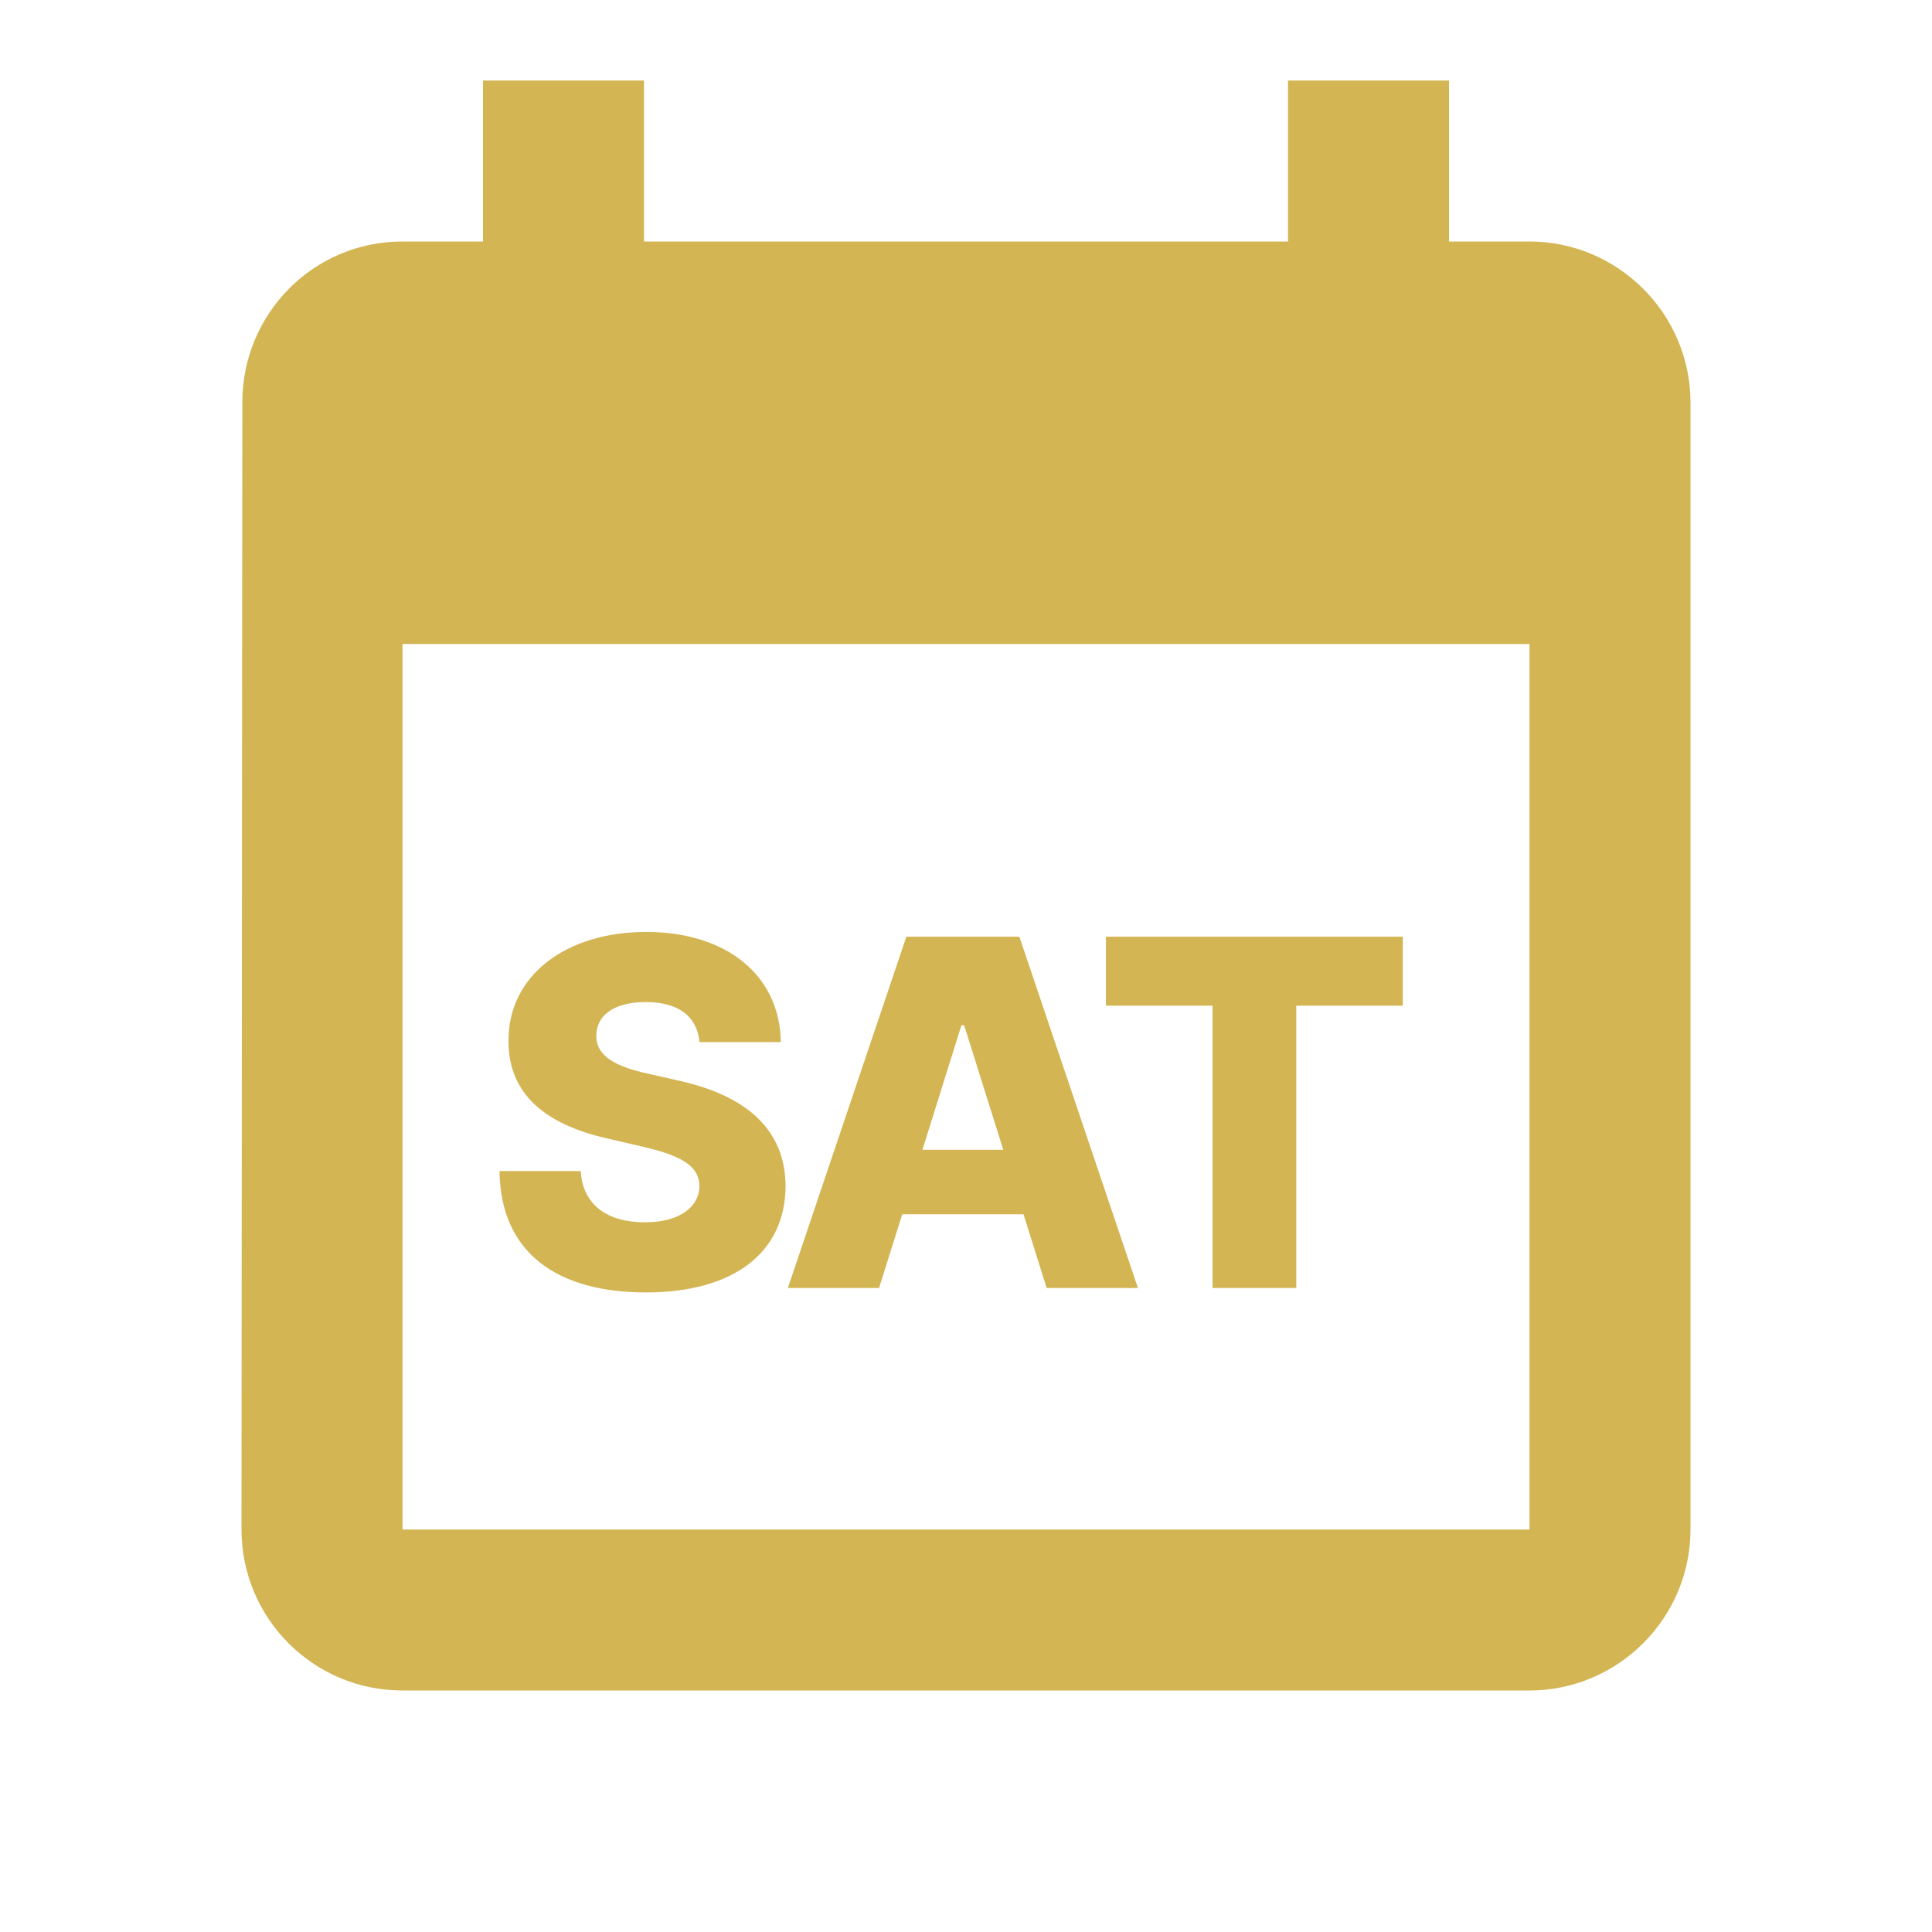
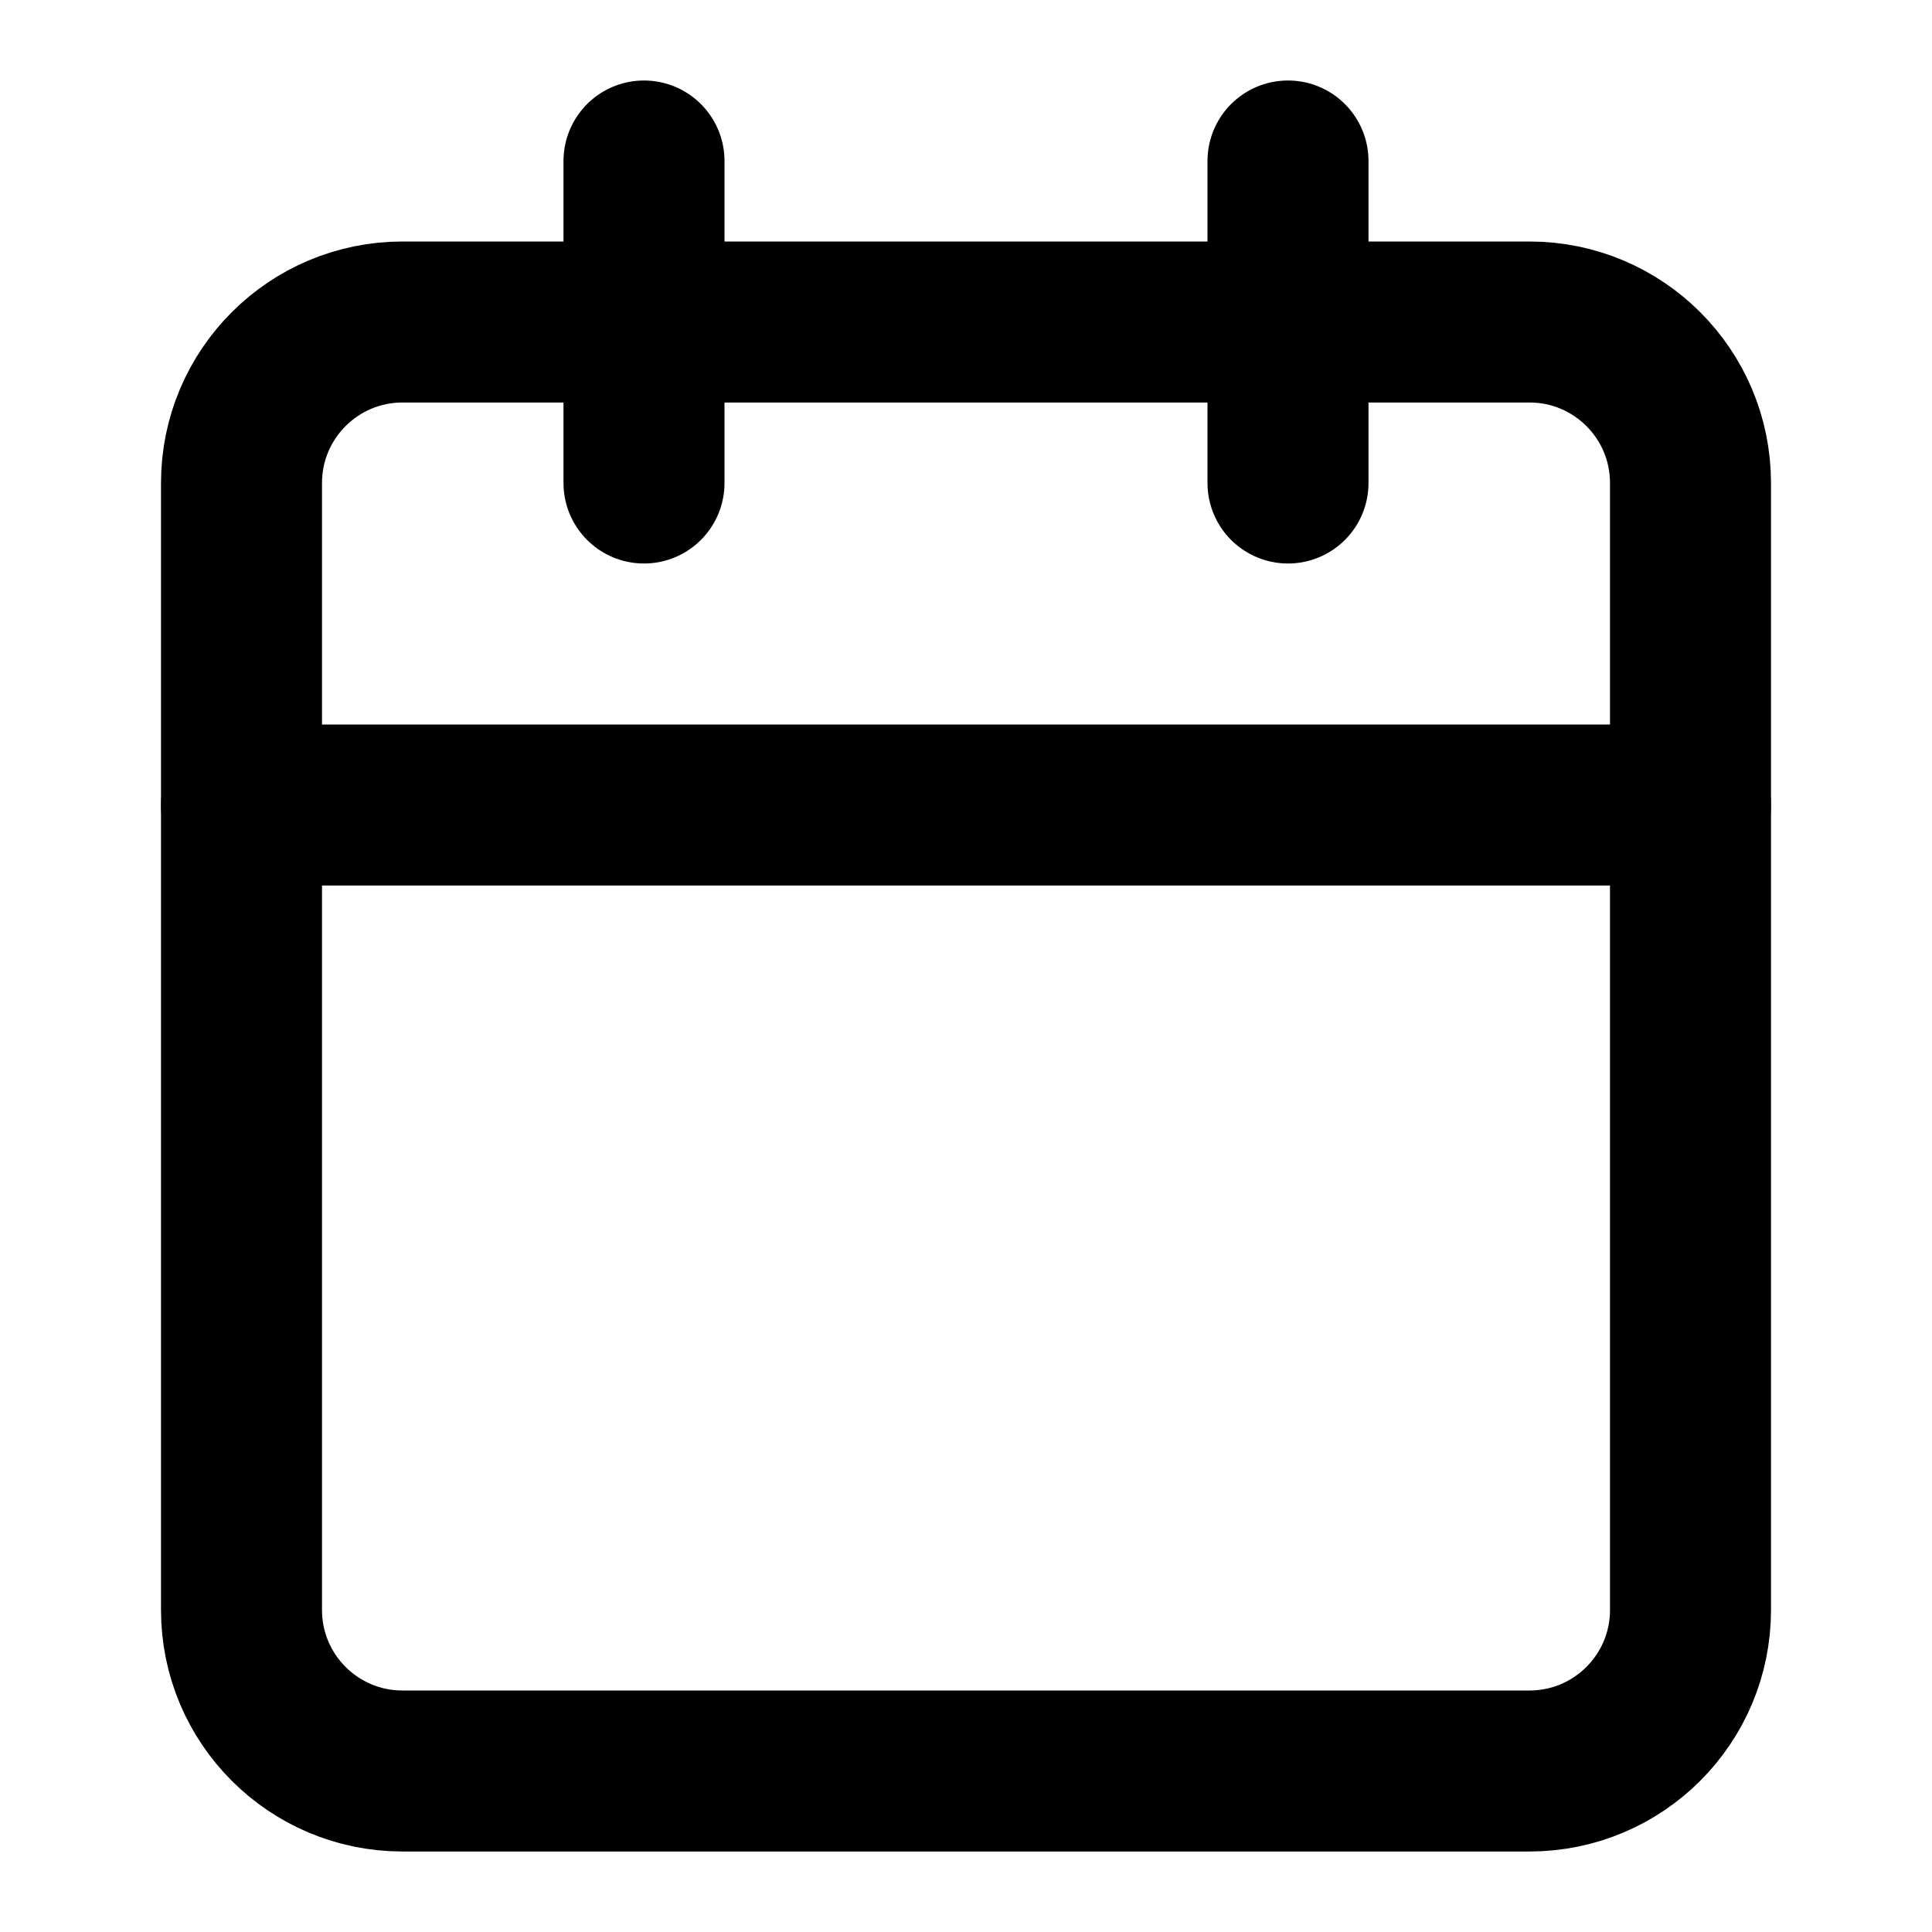
- <svg xmlns="http://www.w3.org/2000/svg" width="24" height="24" viewBox="0 0 24 24" fill="none">
-   <path d="M15 17H14H12H17H15ZM16 1V3H8V1H6V3H5C3.89 3 3.01 3.9 3.01 5L3 19C3 20.1 3.89 21 5 21H19C20.1 21 21 20.1 21 19V5C21 3.9 20.1 3 19 3H18V1H16ZM19 19H5V8H19V19Z" fill="#D4B553" />
-   <path d="M8.689 12.945H9.699C9.69 12.129 9.04 11.577 8.026 11.577C7.029 11.577 6.311 12.12 6.317 12.932C6.315 13.595 6.78 13.967 7.534 14.14L7.99 14.246C8.469 14.357 8.685 14.487 8.689 14.732C8.685 14.999 8.435 15.184 8.011 15.184C7.545 15.184 7.238 14.967 7.214 14.547H6.205C6.217 15.568 6.927 16.055 8.024 16.055C9.111 16.055 9.754 15.563 9.759 14.734C9.754 14.038 9.283 13.611 8.423 13.422L8.048 13.337C7.651 13.251 7.4 13.119 7.408 12.859C7.411 12.621 7.615 12.448 8.024 12.448C8.435 12.448 8.661 12.633 8.689 12.945ZM10.92 16L11.208 15.084H12.714L13.002 16H14.136L12.663 11.636H11.259L9.787 16H10.92ZM11.459 14.283L11.943 12.736H11.977L12.463 14.283H11.459ZM13.738 12.493H15.063V16H16.103V12.493H17.426V11.636H13.738V12.493Z" fill="#D4B553" />
+ <svg xmlns="http://www.w3.org/2000/svg" width="24" height="24" viewBox="0 0 24 24" fill="none" stroke="currentColor" stroke-width="2" stroke-linecap="round" stroke-linejoin="round" class="feather feather-calendar">
+   <rect x="3" y="4" width="18" height="18" rx="2" ry="2" />
+   <line x1="16" y1="2" x2="16" y2="6" />
+   <line x1="8" y1="2" x2="8" y2="6" />
+   <line x1="3" y1="10" x2="21" y2="10" />
</svg>
